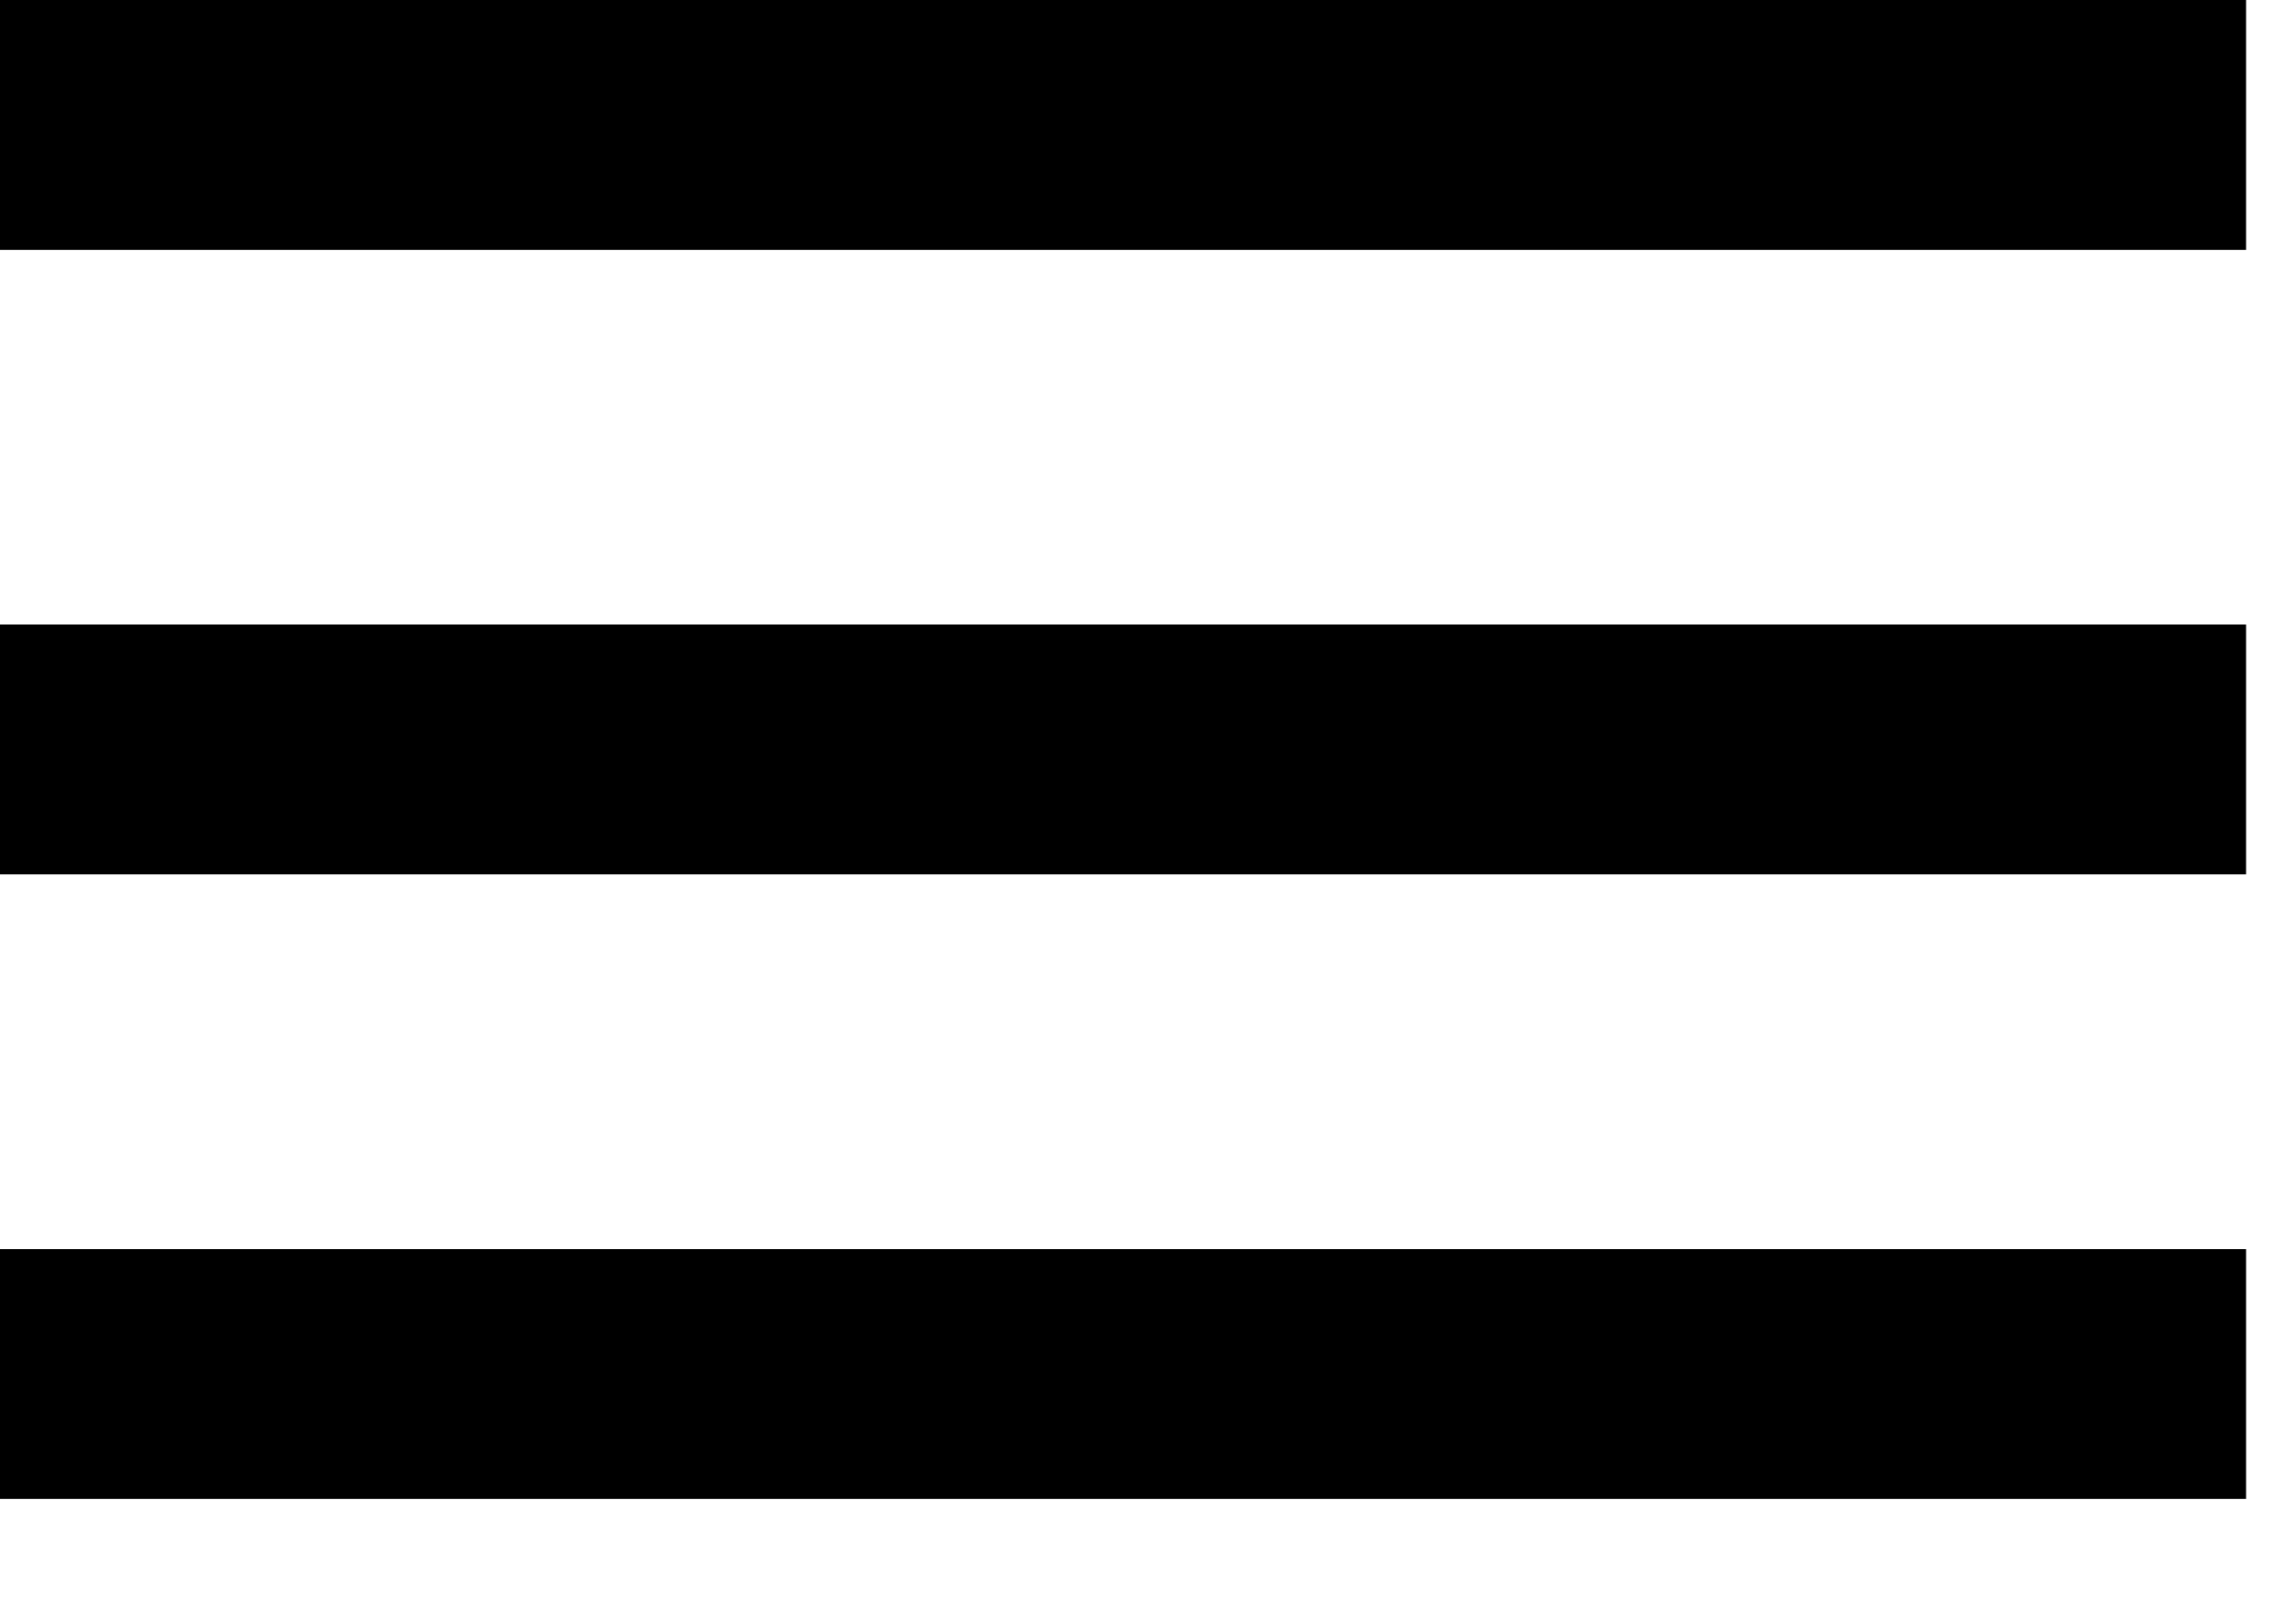
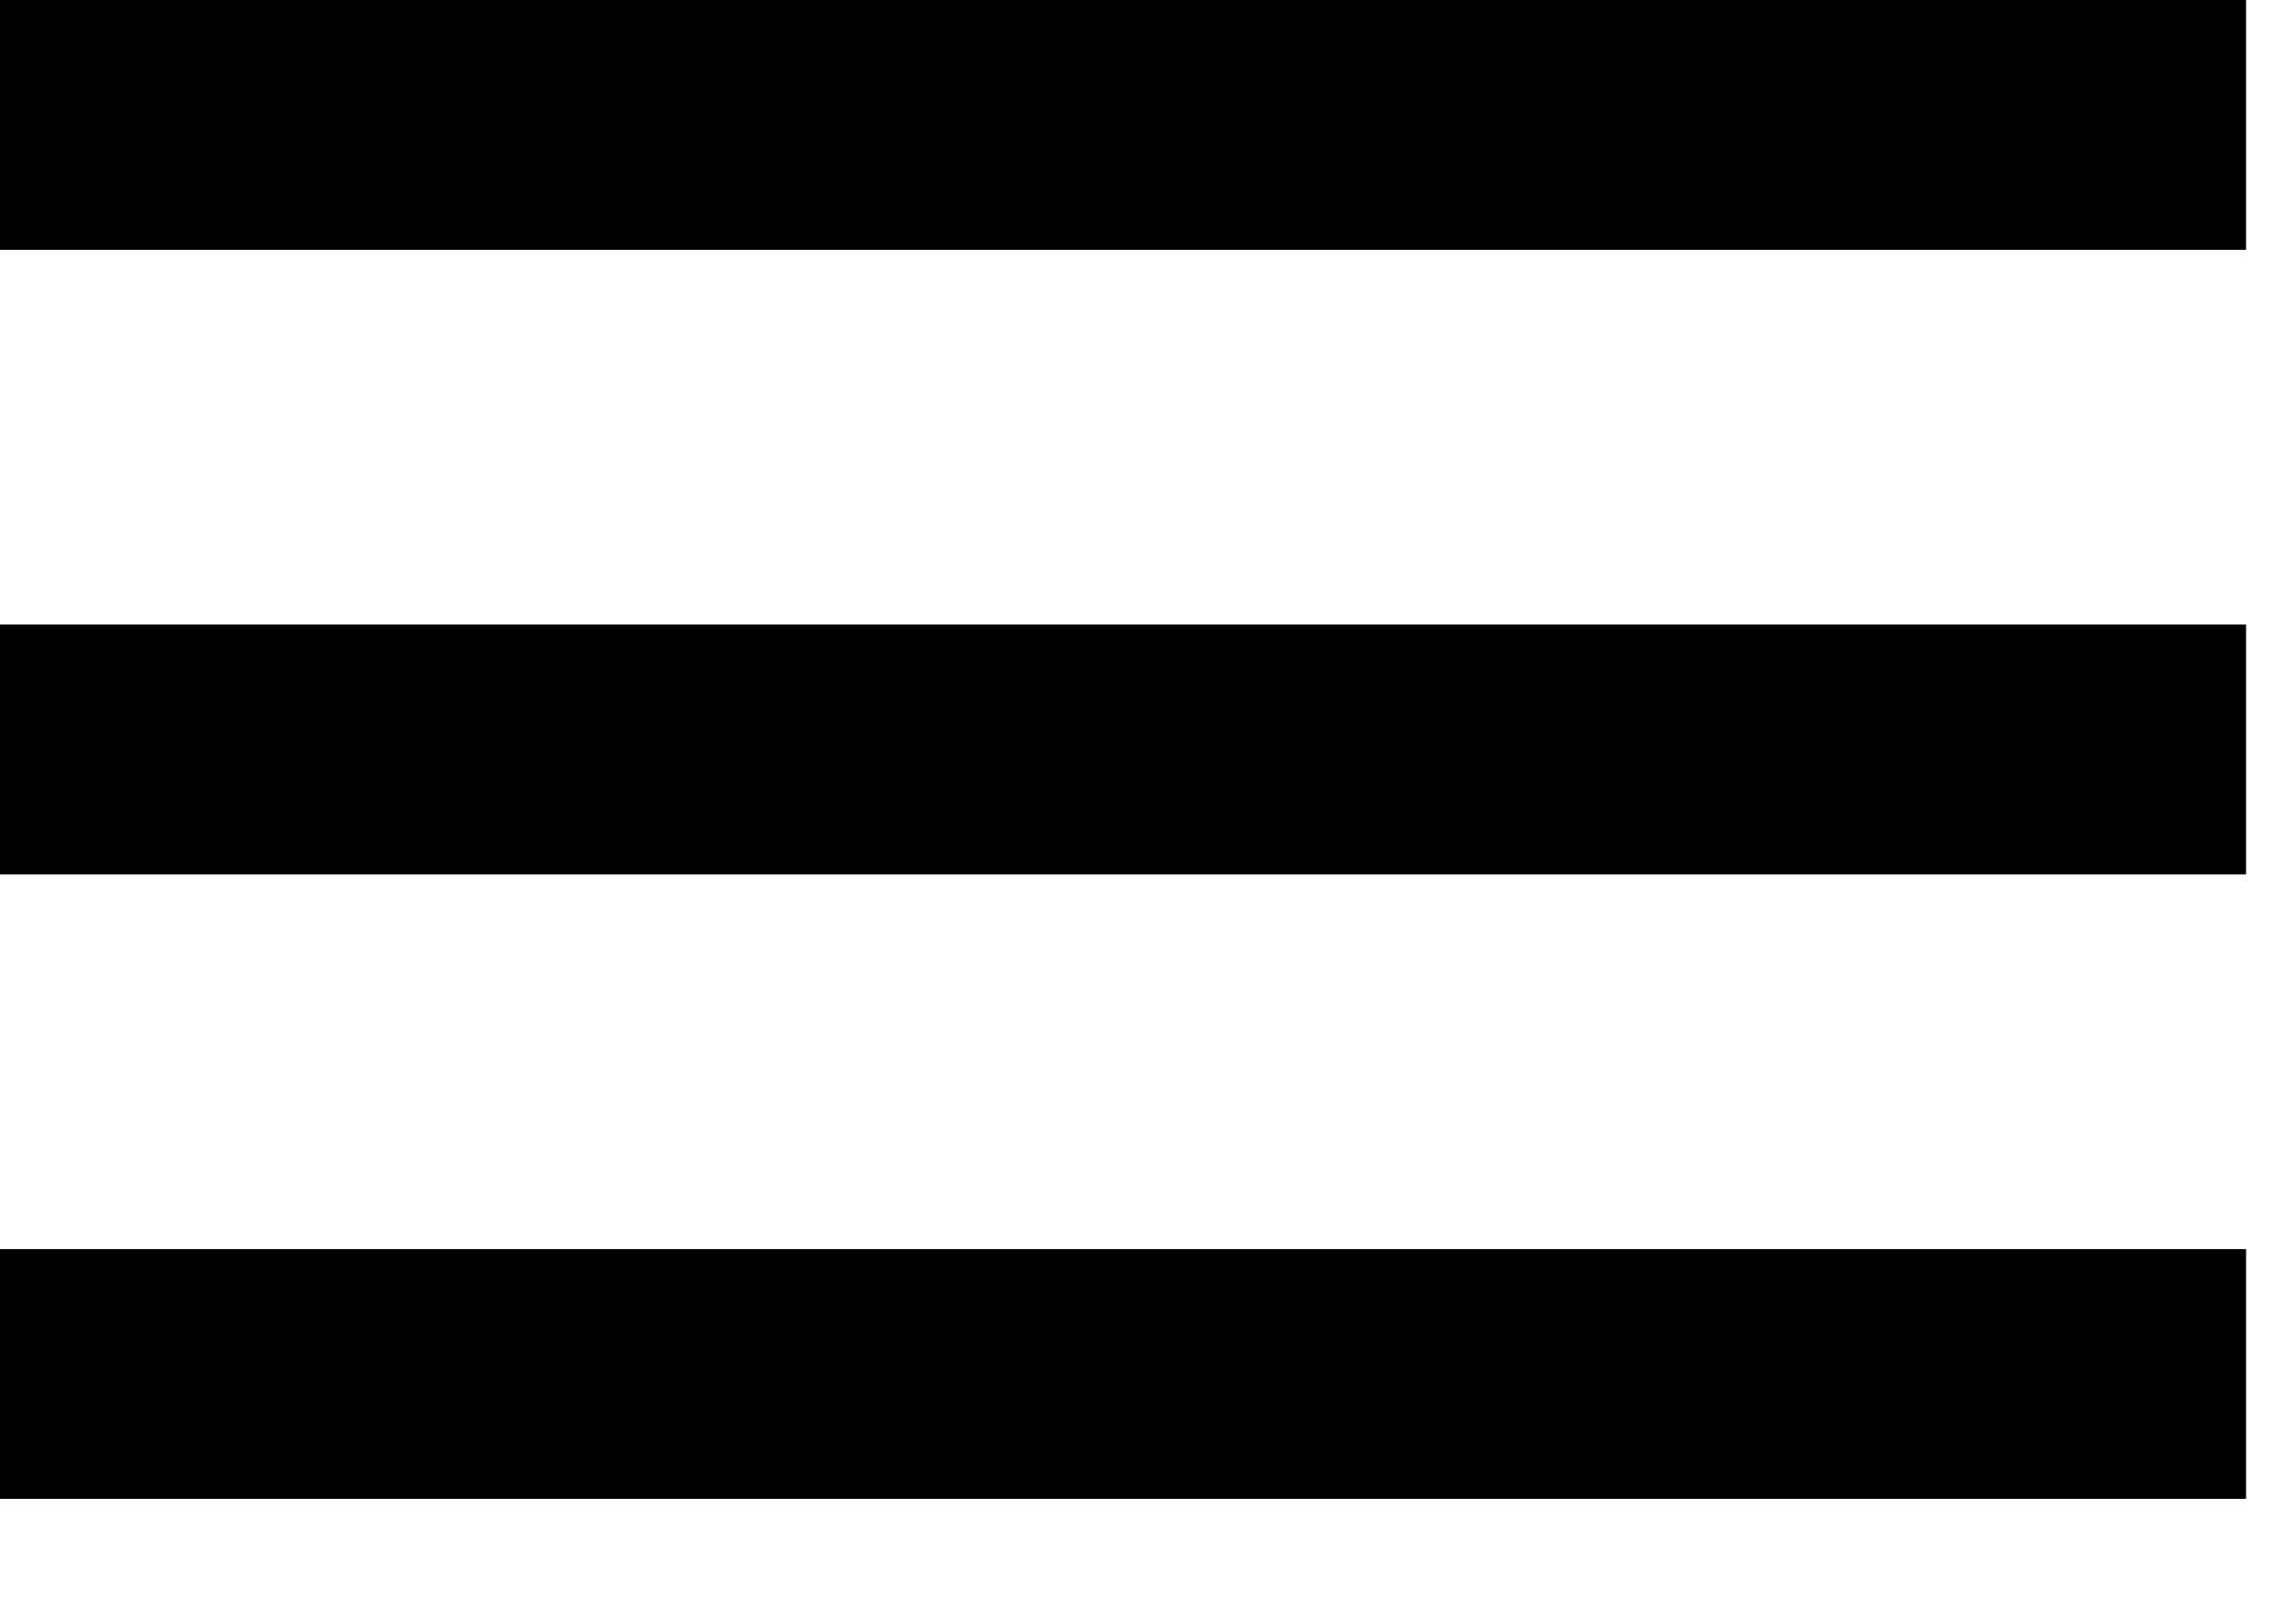
- <svg xmlns="http://www.w3.org/2000/svg" width="23" height="16" viewBox="0 0 23 16" fill="none">
-   <path id="Icon" fill-rule="evenodd" clip-rule="evenodd" d="M0 15.015H22.5V12.513H0V15.015ZM0 8.759H22.5V6.256H0V8.759ZM0 0V2.503H22.5V0H0Z" fill="black" />
+ <svg xmlns="http://www.w3.org/2000/svg" width="23" height="16" fill="none">
+   <path fill-rule="evenodd" clip-rule="evenodd" d="M0 15.015h22.5v-2.502H0v2.502zM0 8.76h22.5V6.256H0V8.76zM0 0v2.503h22.5V0H0z" fill="#000" />
</svg>
